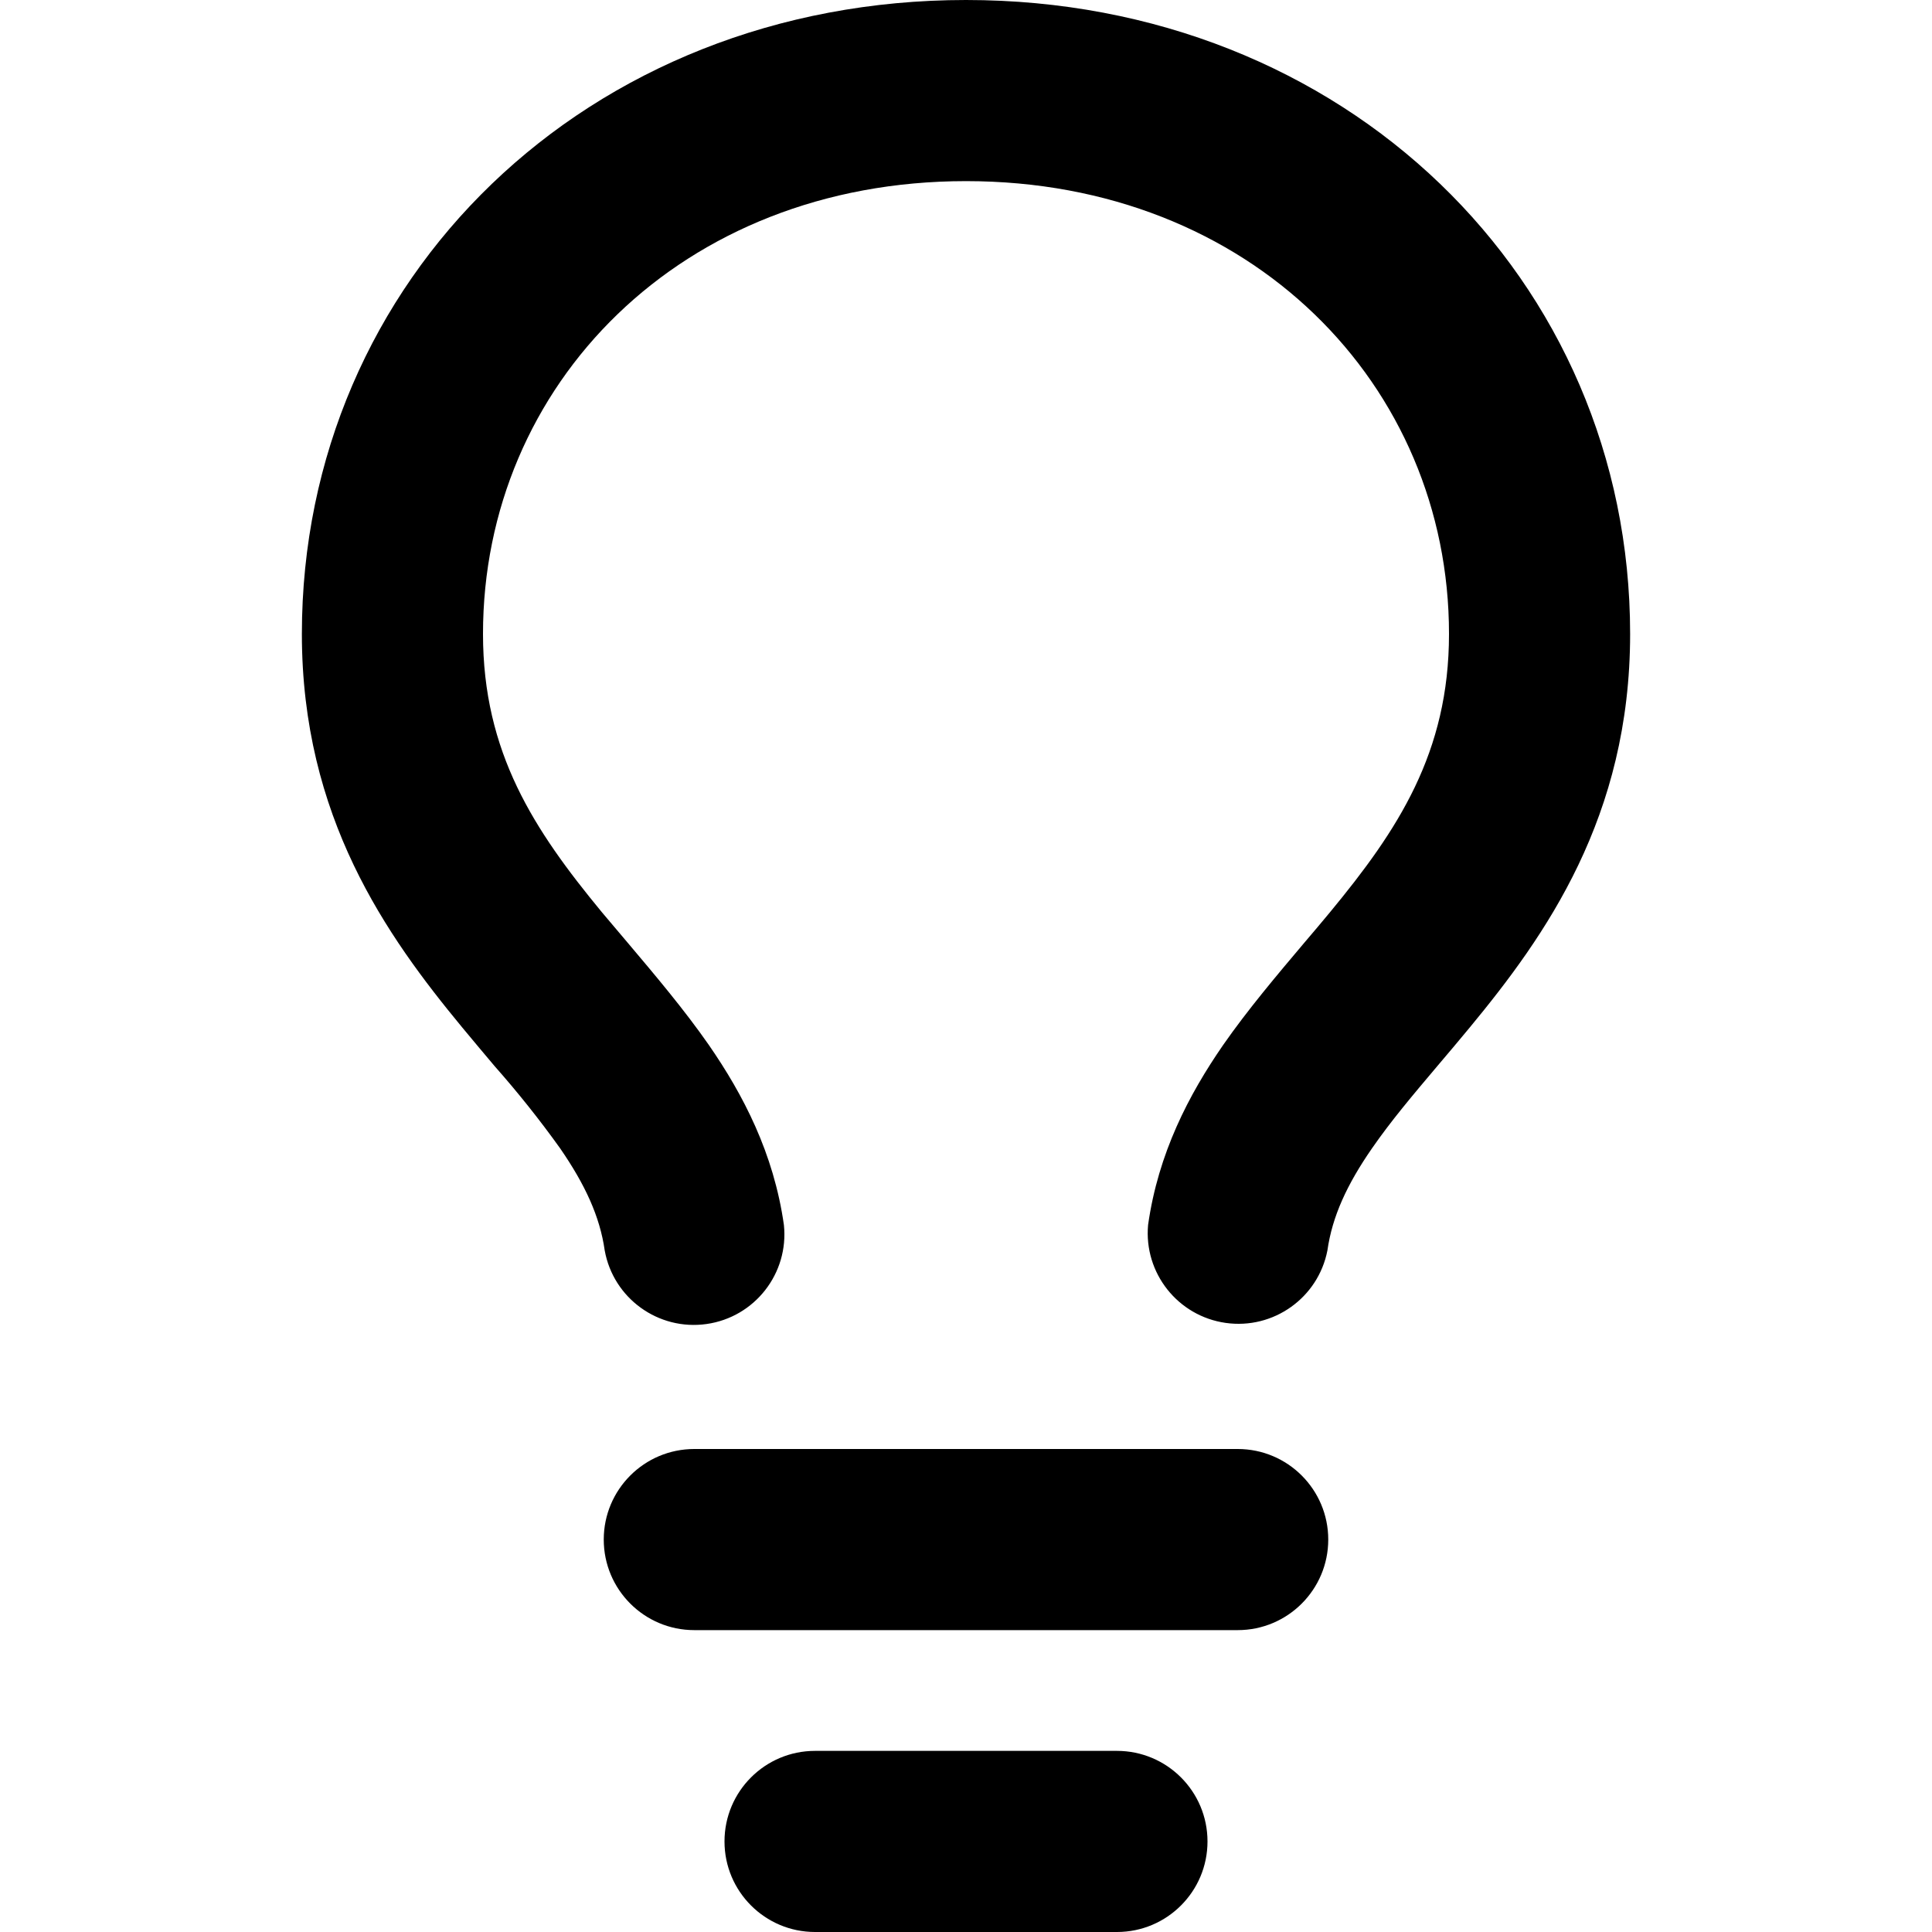
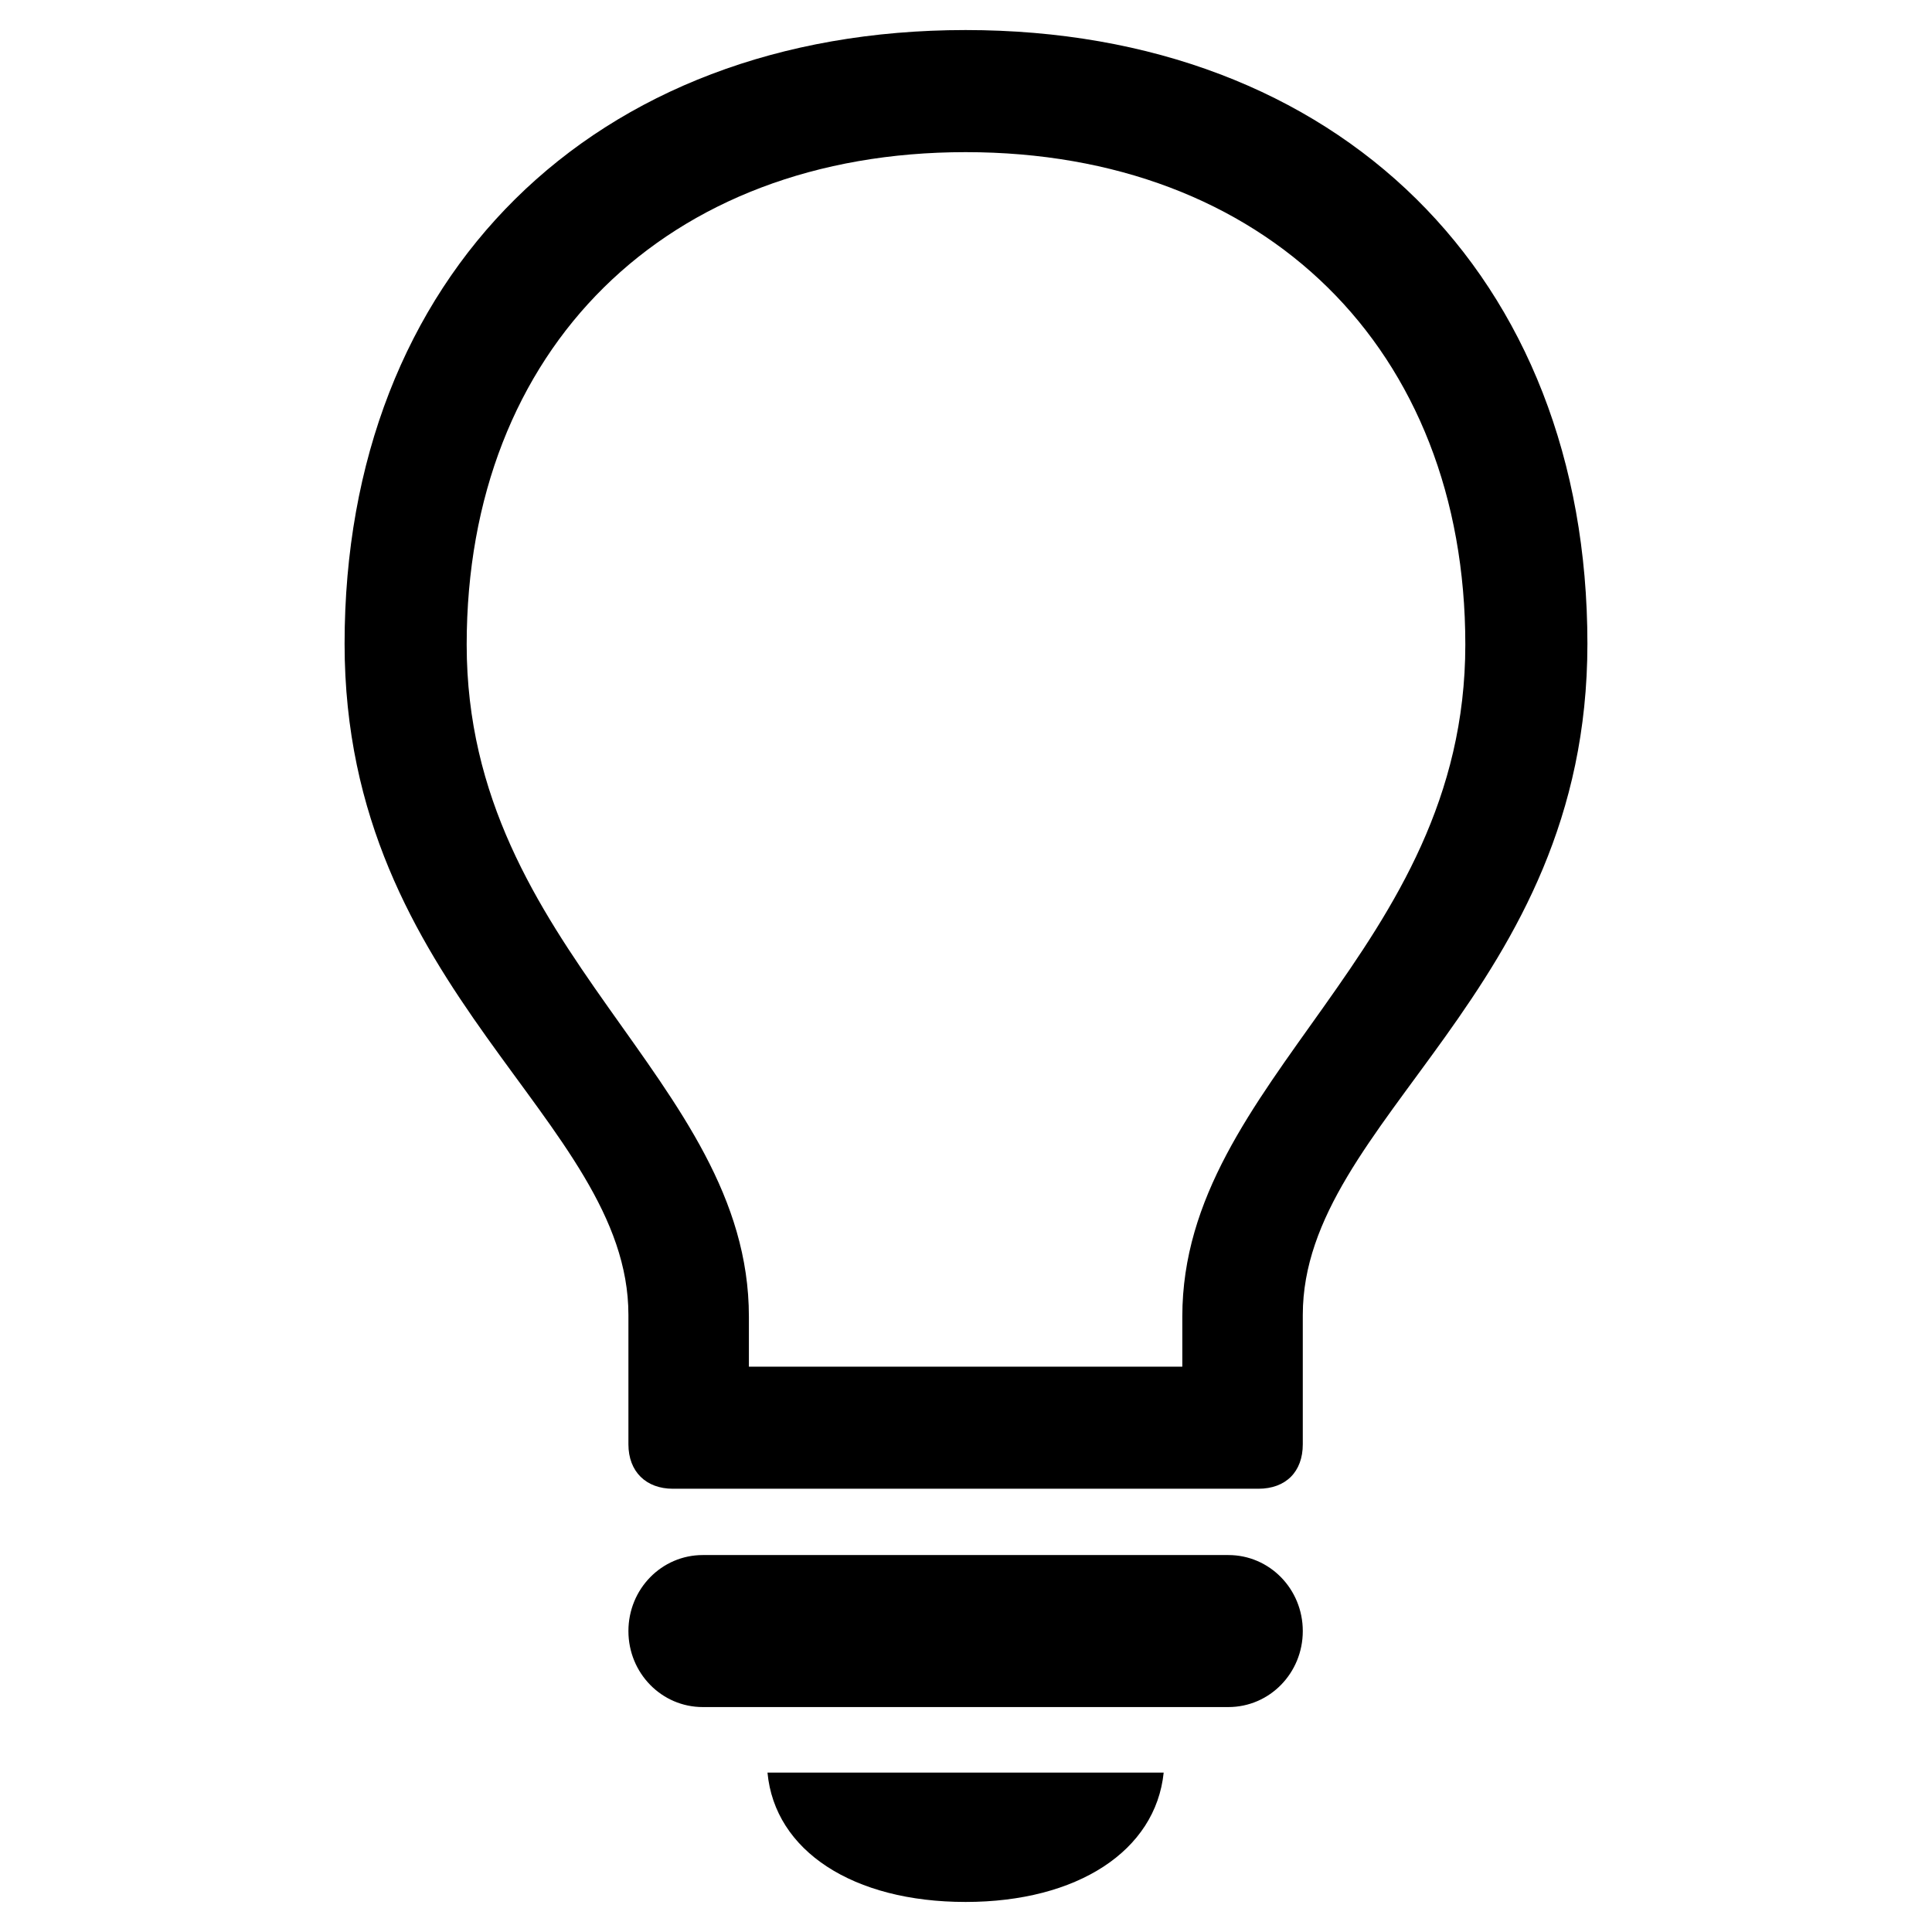
- <svg xmlns="http://www.w3.org/2000/svg" viewBox="0 0 16 16" fill="currentColor">
-   <path d="M8 1.5c-2.363 0-4 1.69-4 3.75 0 .984.424 1.625.984 2.304l.214.253c.223.264.47.556.673.848.284.411.537.896.621 1.49a.75.75 0 0 1-1.484.211c-.04-.282-.163-.547-.37-.847a8.456 8.456 0 0 0-.542-.68c-.084-.1-.173-.205-.268-.32C3.201 7.75 2.5 6.766 2.5 5.25 2.5 2.31 4.863 0 8 0s5.5 2.31 5.5 5.25c0 1.516-.701 2.5-1.328 3.259-.095.115-.184.22-.268.319-.207.245-.383.453-.541.681-.208.3-.33.565-.37.847a.751.751 0 0 1-1.485-.212c.084-.593.337-1.078.621-1.489.203-.292.45-.584.673-.848.075-.088.147-.173.213-.253.561-.679.985-1.32.985-2.304 0-2.06-1.637-3.75-4-3.75ZM5.75 12h4.5a.75.75 0 0 1 0 1.5h-4.5a.75.75 0 0 1 0-1.5ZM6 15.25a.75.75 0 0 1 .75-.75h2.5a.75.75 0 0 1 0 1.5h-2.5a.75.75 0 0 1-.75-.75Z" />
+ <svg xmlns="http://www.w3.org/2000/svg" fill="#000000" width="800px" height="800px" viewBox="0 0 56 56">
+   <path d="M 19.504 43.152 L 36.473 43.152 C 37.27 43.152 37.762 42.66 37.762 41.863 L 37.762 38.113 C 37.762 32.441 46.012 28.785 46.012 18.66 C 46.012 7.996 38.793 .871 27.988 .871 C 17.184 .871 9.988 7.996 9.988 18.66 C 9.988 28.785 18.215 32.441 18.215 38.113 L 18.215 41.863 C 18.215 42.66 18.73 43.152 19.504 43.152 Z M 21.707 38.16 C 21.707 31.27 13.527 27.59 13.527 18.684 C 13.527 10.105 19.316 4.41 27.988 4.41 C 36.66 4.41 42.473 10.105 42.473 18.684 C 42.473 27.59 34.27 31.27 34.27 38.16 L 34.27 39.613 L 21.707 39.613 Z M 20.371 49.48 L 35.605 49.48 C 36.801 49.48 37.762 48.496 37.762 47.277 C 37.762 46.059 36.801 45.074 35.605 45.074 L 20.371 45.074 C 19.176 45.074 18.215 46.059 18.215 47.277 C 18.215 48.496 19.176 49.48 20.371 49.48 Z M 27.988 55.129 C 31.223 55.129 33.496 53.652 33.73 51.379 L 22.246 51.379 C 22.457 53.652 24.73 55.129 27.988 55.129 Z" />
</svg>
